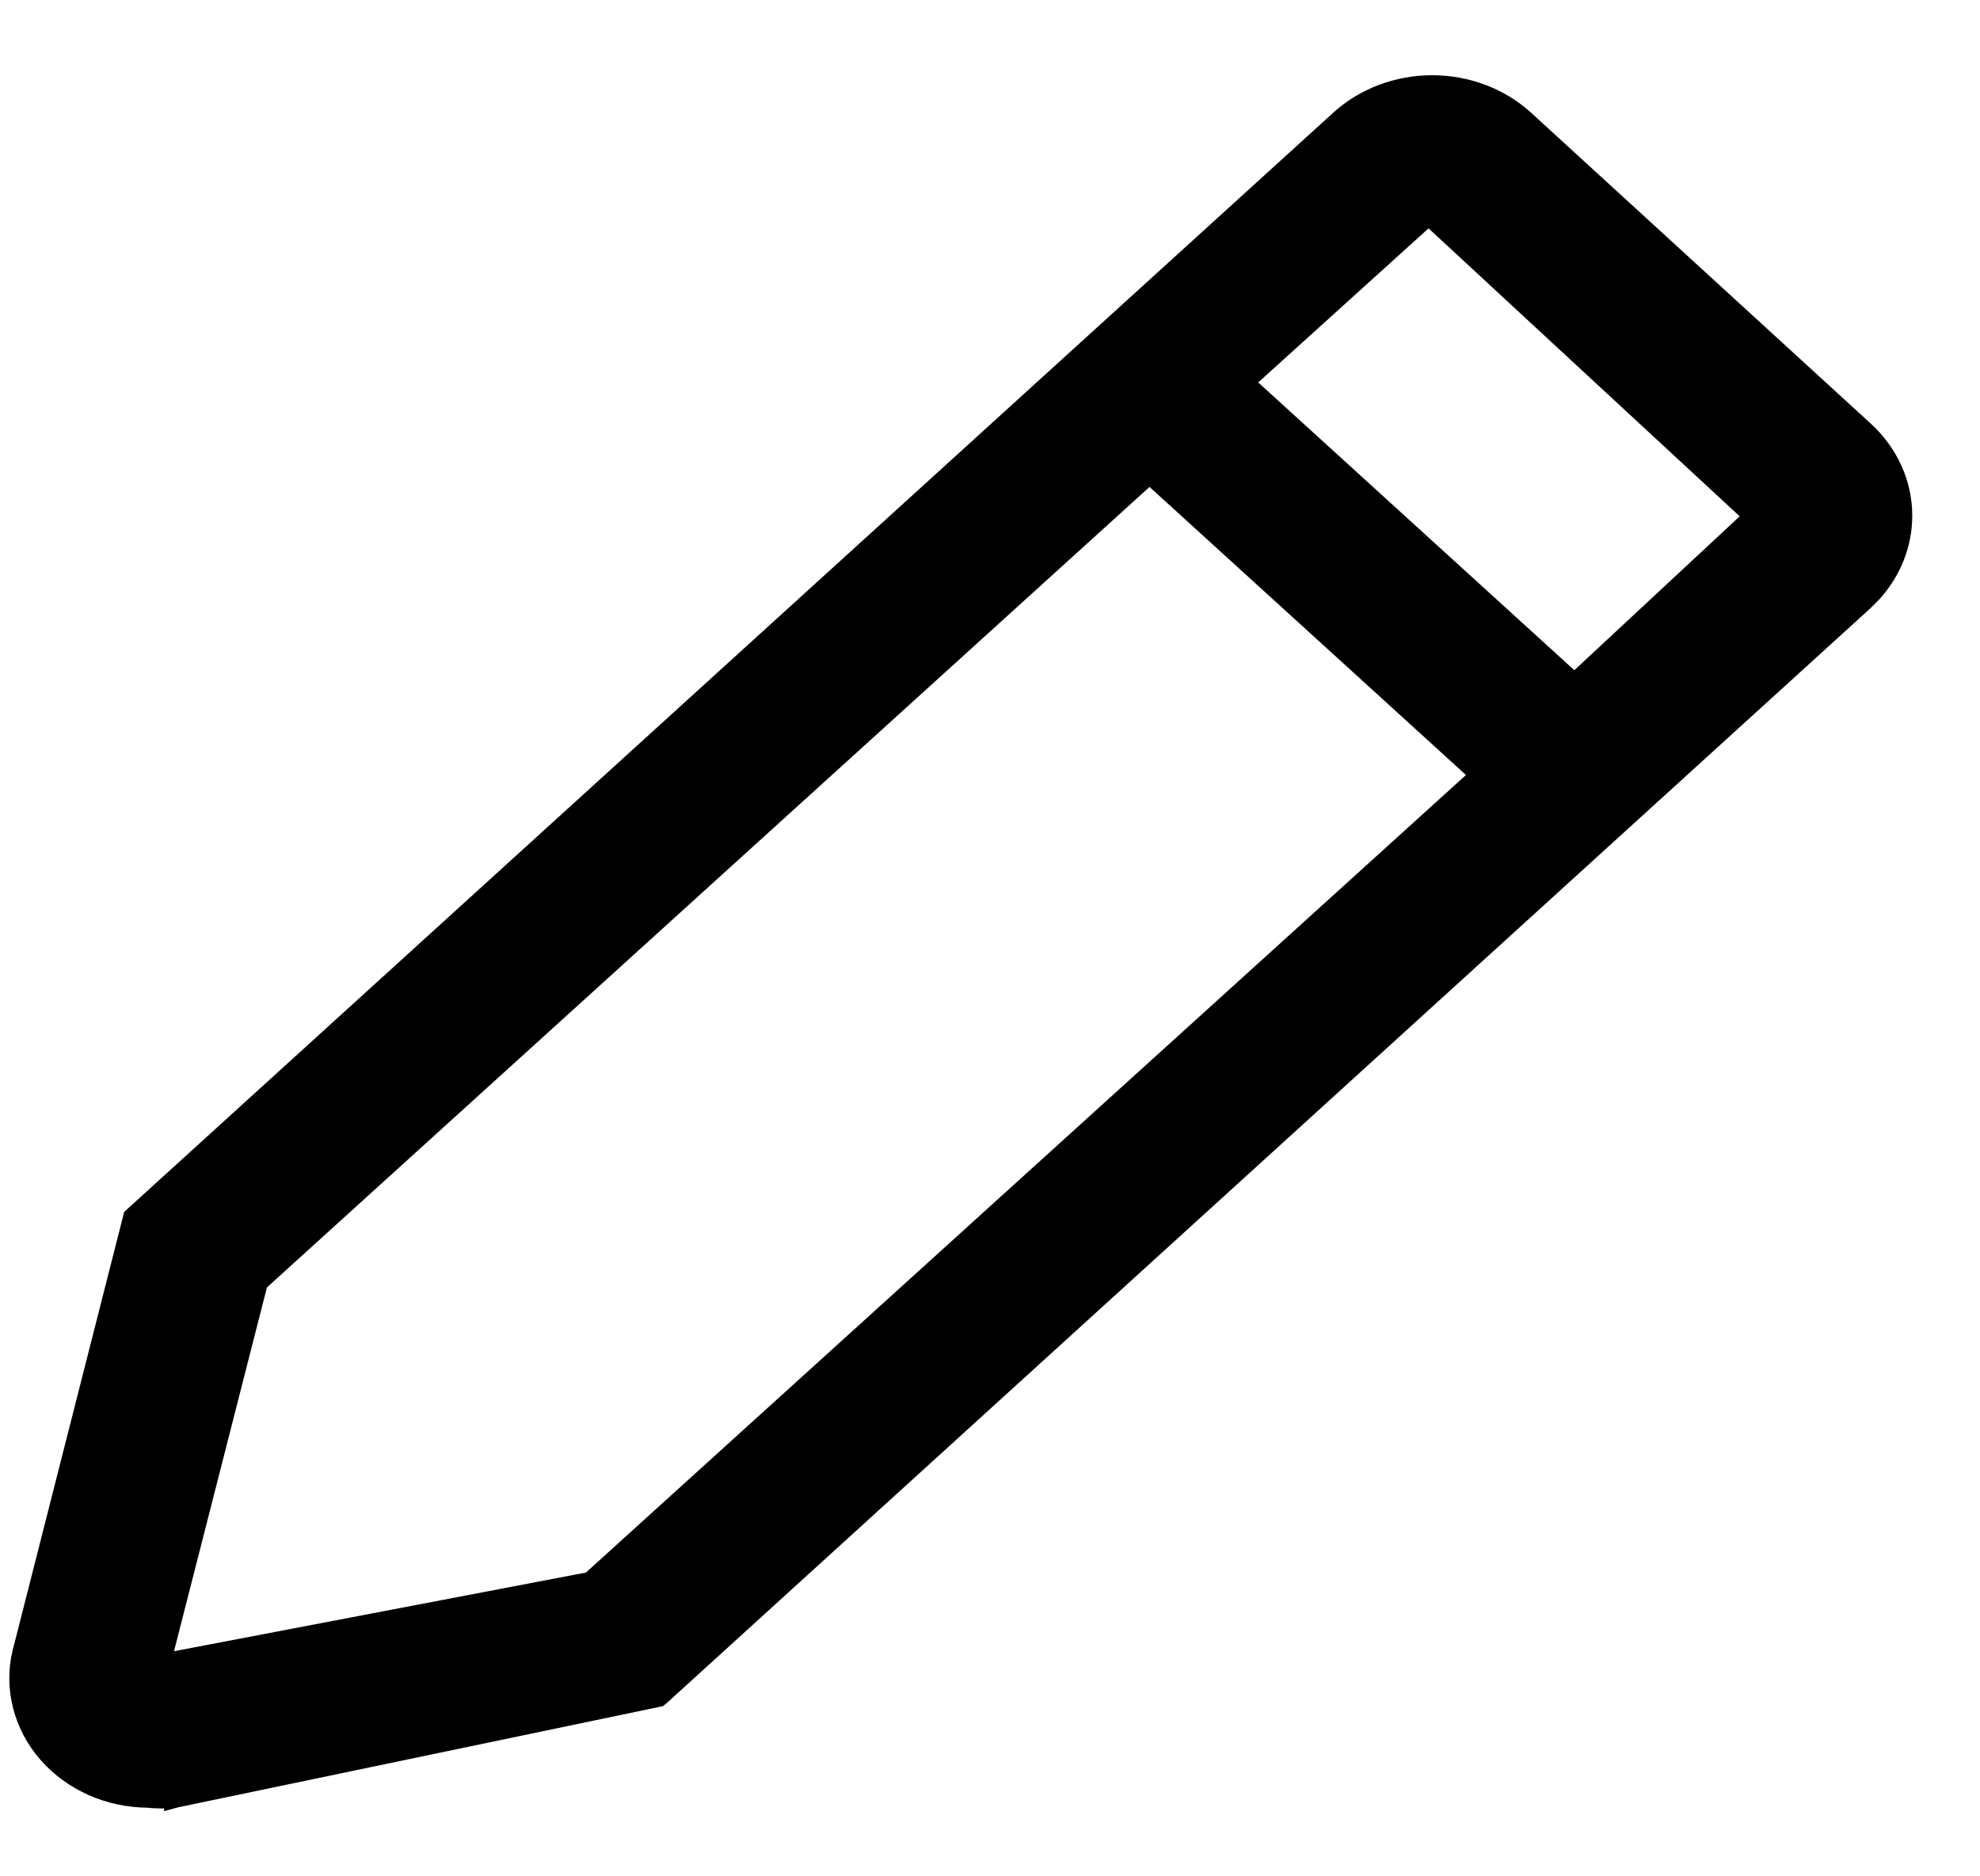
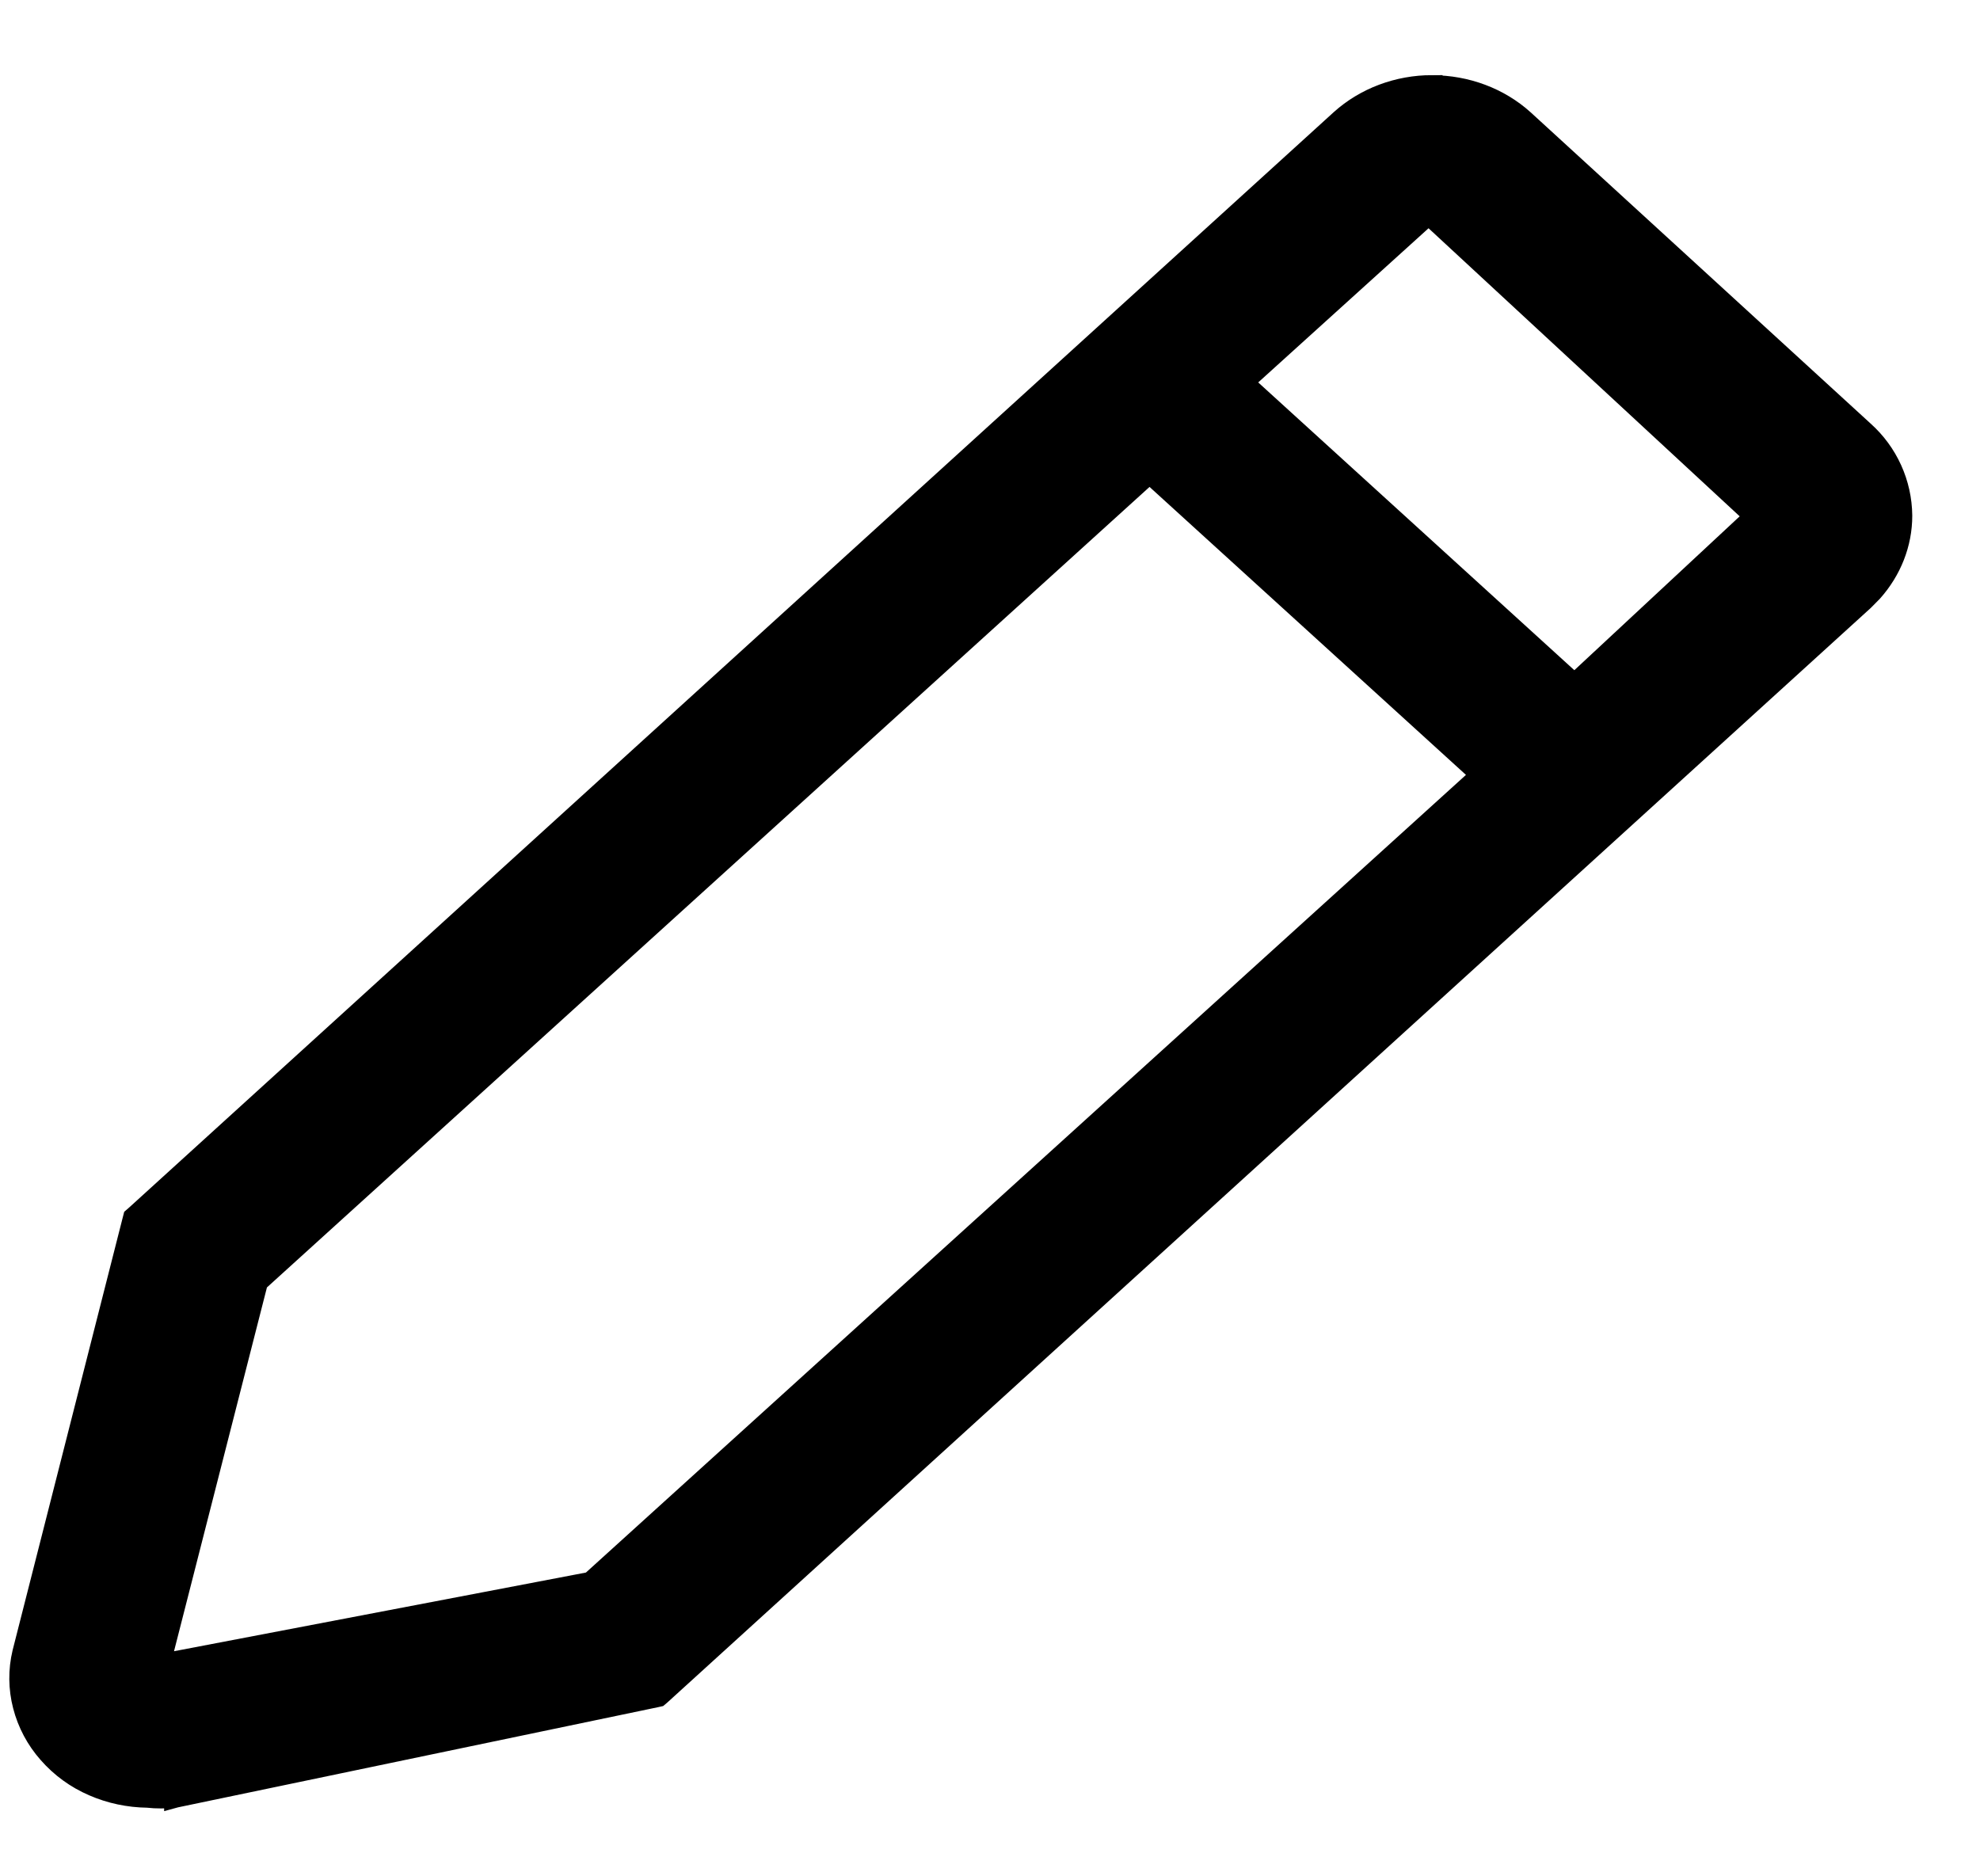
- <svg xmlns="http://www.w3.org/2000/svg" width="19" height="18" viewBox="0 0 19 18" fill="none">
-   <path d="M13.743 0.822C14.071 0.822 14.386 0.94 14.621 1.152L14.622 1.153L17.883 4.138C18.117 4.352 18.25 4.643 18.25 4.949C18.25 5.217 18.148 5.474 17.966 5.678L17.883 5.762L6.338 16.264L6.318 16.281L6.291 16.287L1.686 17.248L1.675 17.251V17.25C1.589 17.258 1.503 17.258 1.417 17.25V17.249C1.236 17.247 1.058 17.21 0.895 17.138C0.728 17.064 0.581 16.958 0.465 16.825C0.348 16.693 0.266 16.537 0.223 16.37C0.18 16.203 0.178 16.03 0.218 15.862L0.219 15.861L1.274 11.713L1.281 11.685L1.304 11.664L12.865 1.152C13.1 0.94 13.416 0.822 13.743 0.822ZM2.472 12.302L1.534 15.975L5.669 15.185L14.216 7.438L11.031 4.538L2.472 12.302ZM11.925 3.67L15.108 6.568L16.841 4.955L13.709 2.056L11.925 3.67Z" fill="black" stroke="black" stroke-width="0.2" />
+ <svg xmlns="http://www.w3.org/2000/svg" width="19" height="18" fill="none">
+   <path fill="#000" stroke="#000" stroke-width=".2" d="M13.743.822c.328 0 .643.118.878.33l.001.001 3.26 2.985a1.1 1.1 0 0 1 .368.811c0 .268-.102.525-.284.729l-.083.084L6.338 16.264l-.02.017-.027.006-4.605.961-.011.003v-.001a1.4 1.4 0 0 1-.258 0v-.001c-.18-.002-.36-.04-.522-.111a1.2 1.2 0 0 1-.43-.313 1.1 1.1 0 0 1-.242-.455 1.05 1.05 0 0 1-.005-.508l1.056-4.15.007-.027.023-.02L12.865 1.151c.235-.212.55-.33.878-.33ZM2.472 12.302l-.938 3.673 4.135-.79 8.547-7.748-3.185-2.899zm9.453-8.632 3.183 2.898 1.733-1.613-3.132-2.9z" />
</svg>
